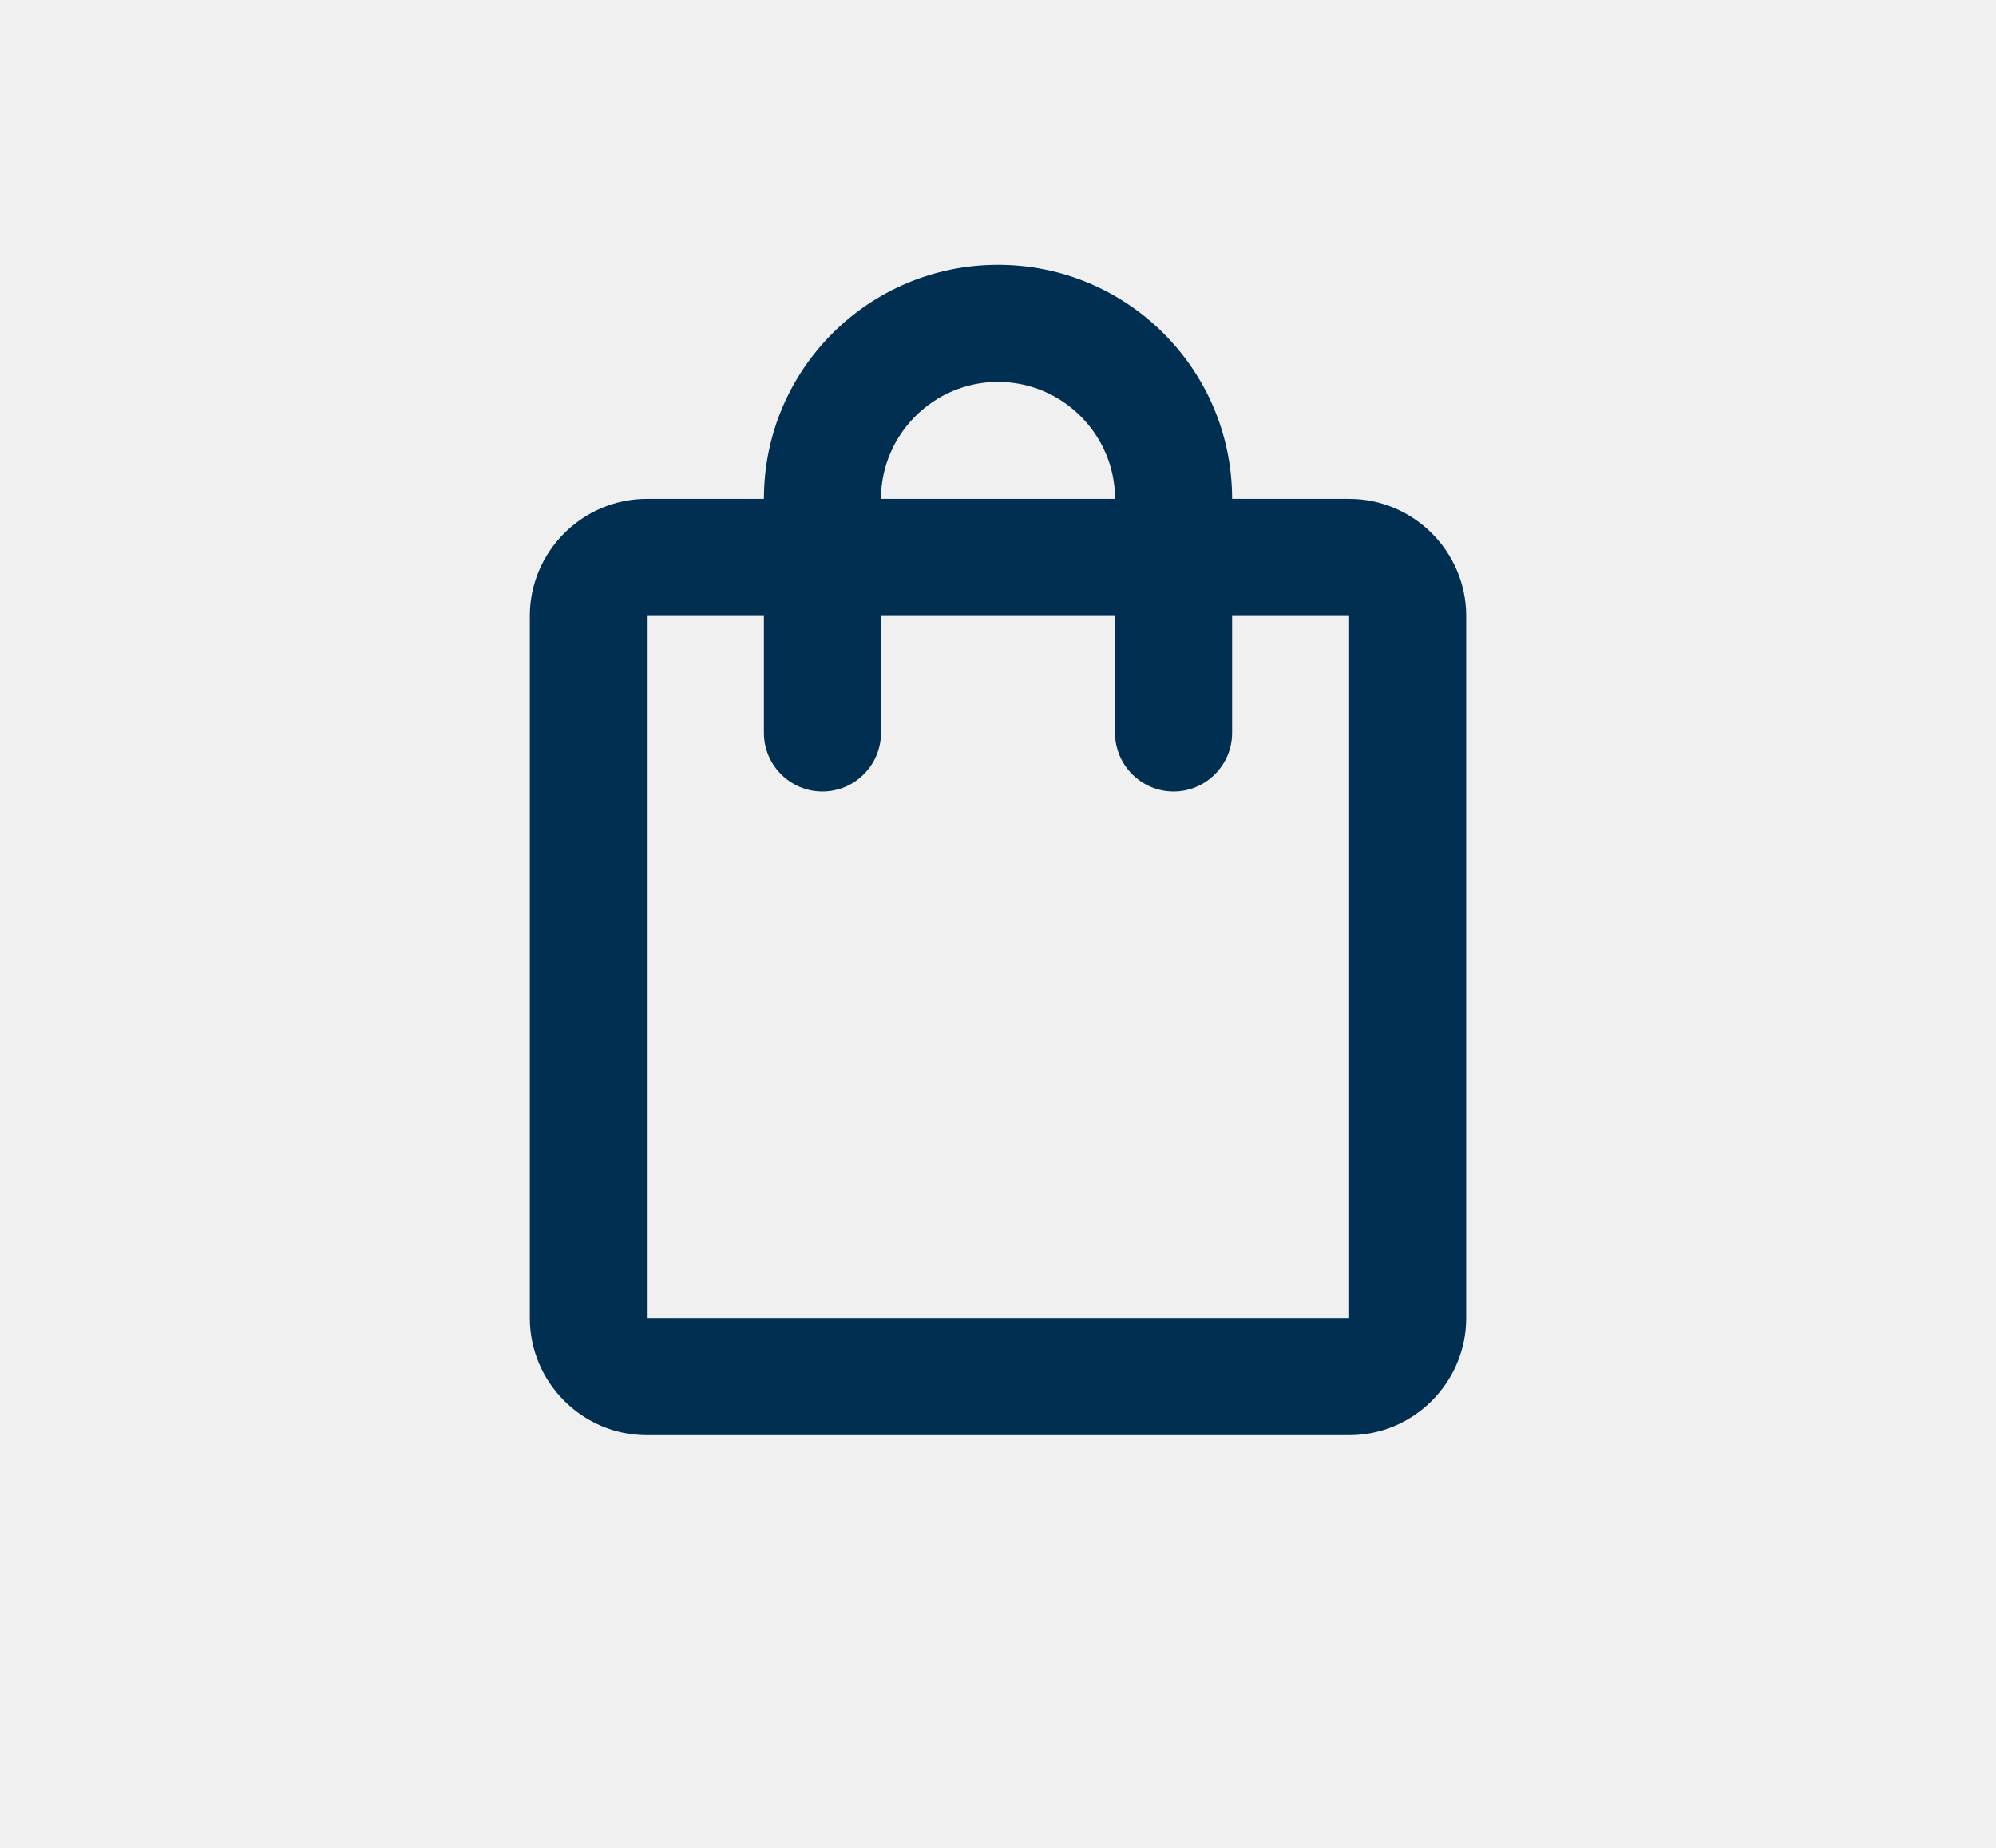
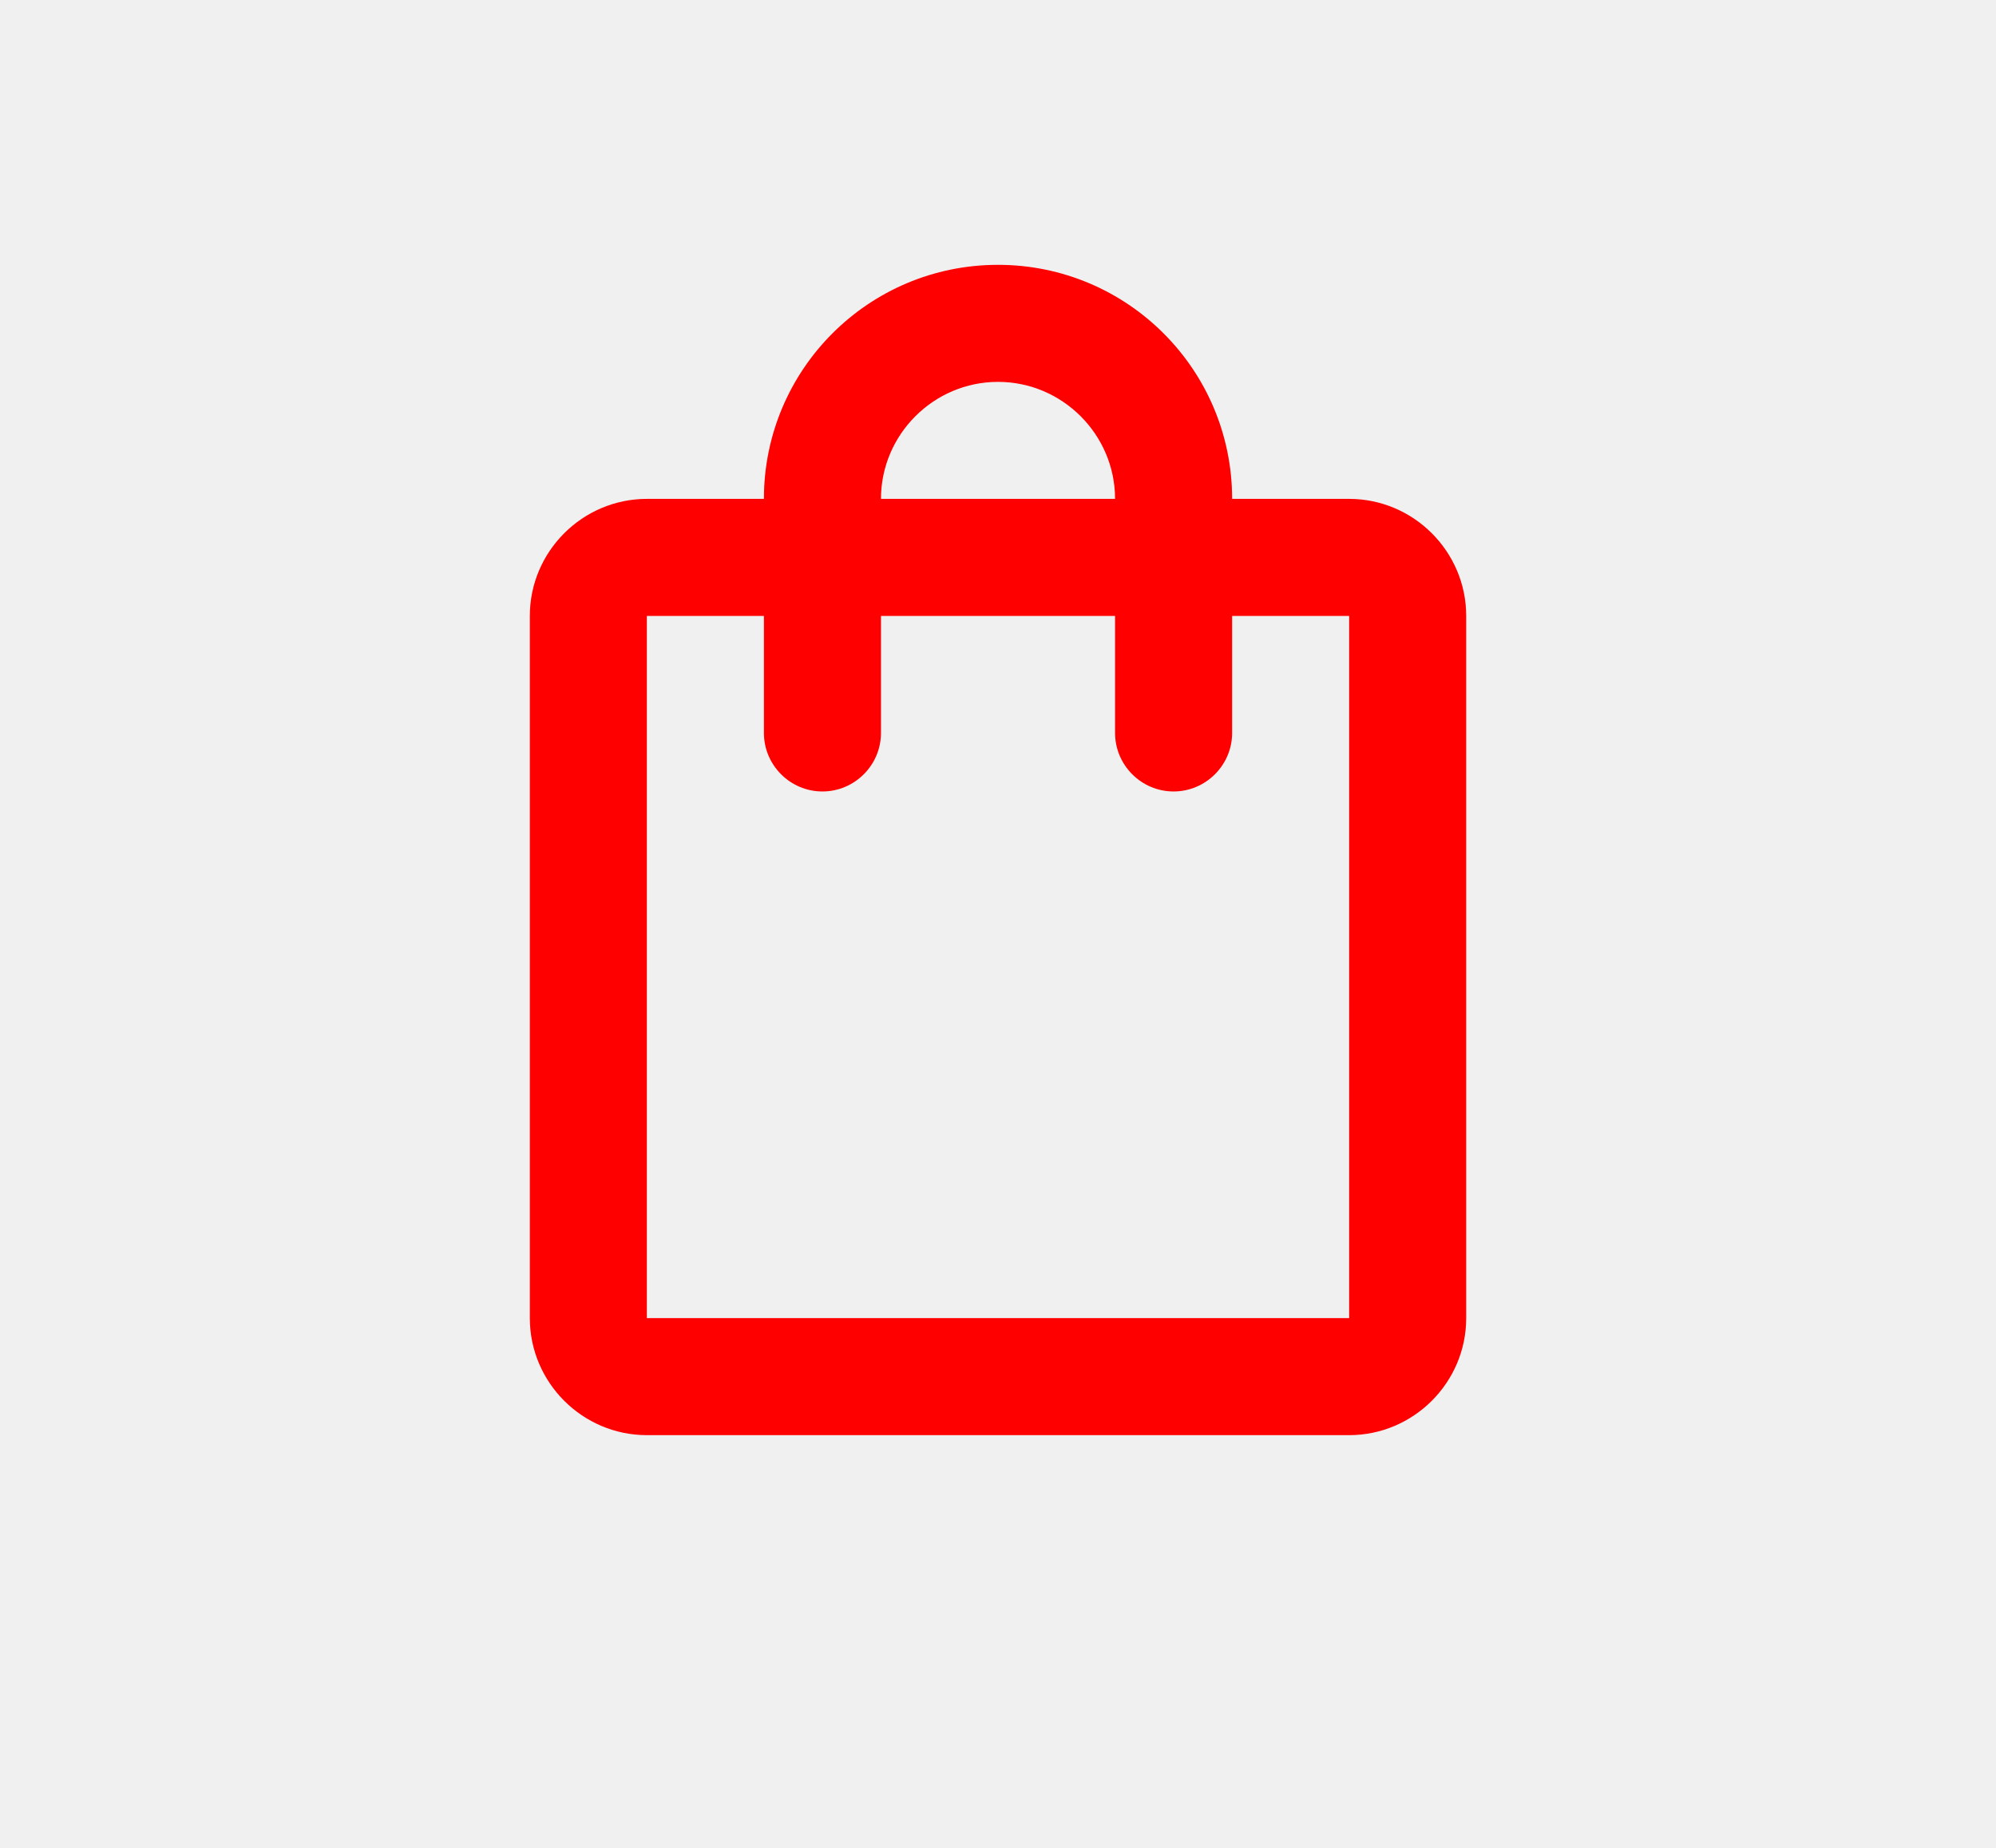
<svg xmlns="http://www.w3.org/2000/svg" width="54" height="50" viewBox="0 0 54 50" fill="none">
-   <g clip-path="url(#clip0_91201_514)">
-     <path d="M36.5 13.499H33.334C33.334 10 30.499 7.166 27 7.166C23.501 7.166 20.667 10 20.667 13.499H17.5C15.758 13.499 14.334 14.924 14.334 16.666V35.666C14.334 37.408 15.758 38.833 17.5 38.833H36.5C38.242 38.833 39.667 37.408 39.667 35.666V16.666C39.667 14.924 38.242 13.499 36.5 13.499ZM27 10.333C28.742 10.333 30.167 11.758 30.167 13.499H23.834C23.834 11.758 25.259 10.333 27 10.333ZM36.5 35.666H17.5V16.666H20.667V19.833C20.667 20.703 21.379 21.416 22.25 21.416C23.121 21.416 23.834 20.703 23.834 19.833V16.666H30.167V19.833C30.167 20.703 30.879 21.416 31.75 21.416C32.621 21.416 33.334 20.703 33.334 19.833V16.666H36.5V35.666Z" fill="#002F52" />
+   <g clip-path="url(#clip0_87409_514)">
+     <path d="M36.5 13.499H33.334C33.334 10 30.499 7.166 27 7.166C23.501 7.166 20.667 10 20.667 13.499H17.5C15.758 13.499 14.334 14.924 14.334 16.666V35.666C14.334 37.408 15.758 38.833 17.5 38.833H36.5C38.242 38.833 39.667 37.408 39.667 35.666V16.666C39.667 14.924 38.242 13.499 36.5 13.499ZM27 10.333C28.742 10.333 30.167 11.758 30.167 13.499H23.834C23.834 11.758 25.259 10.333 27 10.333ZM36.5 35.666H17.5V16.666H20.667V19.833C20.667 20.703 21.379 21.416 22.25 21.416C23.121 21.416 23.834 20.703 23.834 19.833V16.666H30.167V19.833C30.167 20.703 30.879 21.416 31.75 21.416C32.621 21.416 33.334 20.703 33.334 19.833V16.666H36.5V35.666Z" fill="#FF0000" />
  </g>
  <defs>
-     <clipPath id="clip0_91201_514">
+     <clipPath id="clip0_87409_514">
      <rect width="38" height="38" fill="white" transform="translate(8 4)" />
    </clipPath>
  </defs>
</svg>
